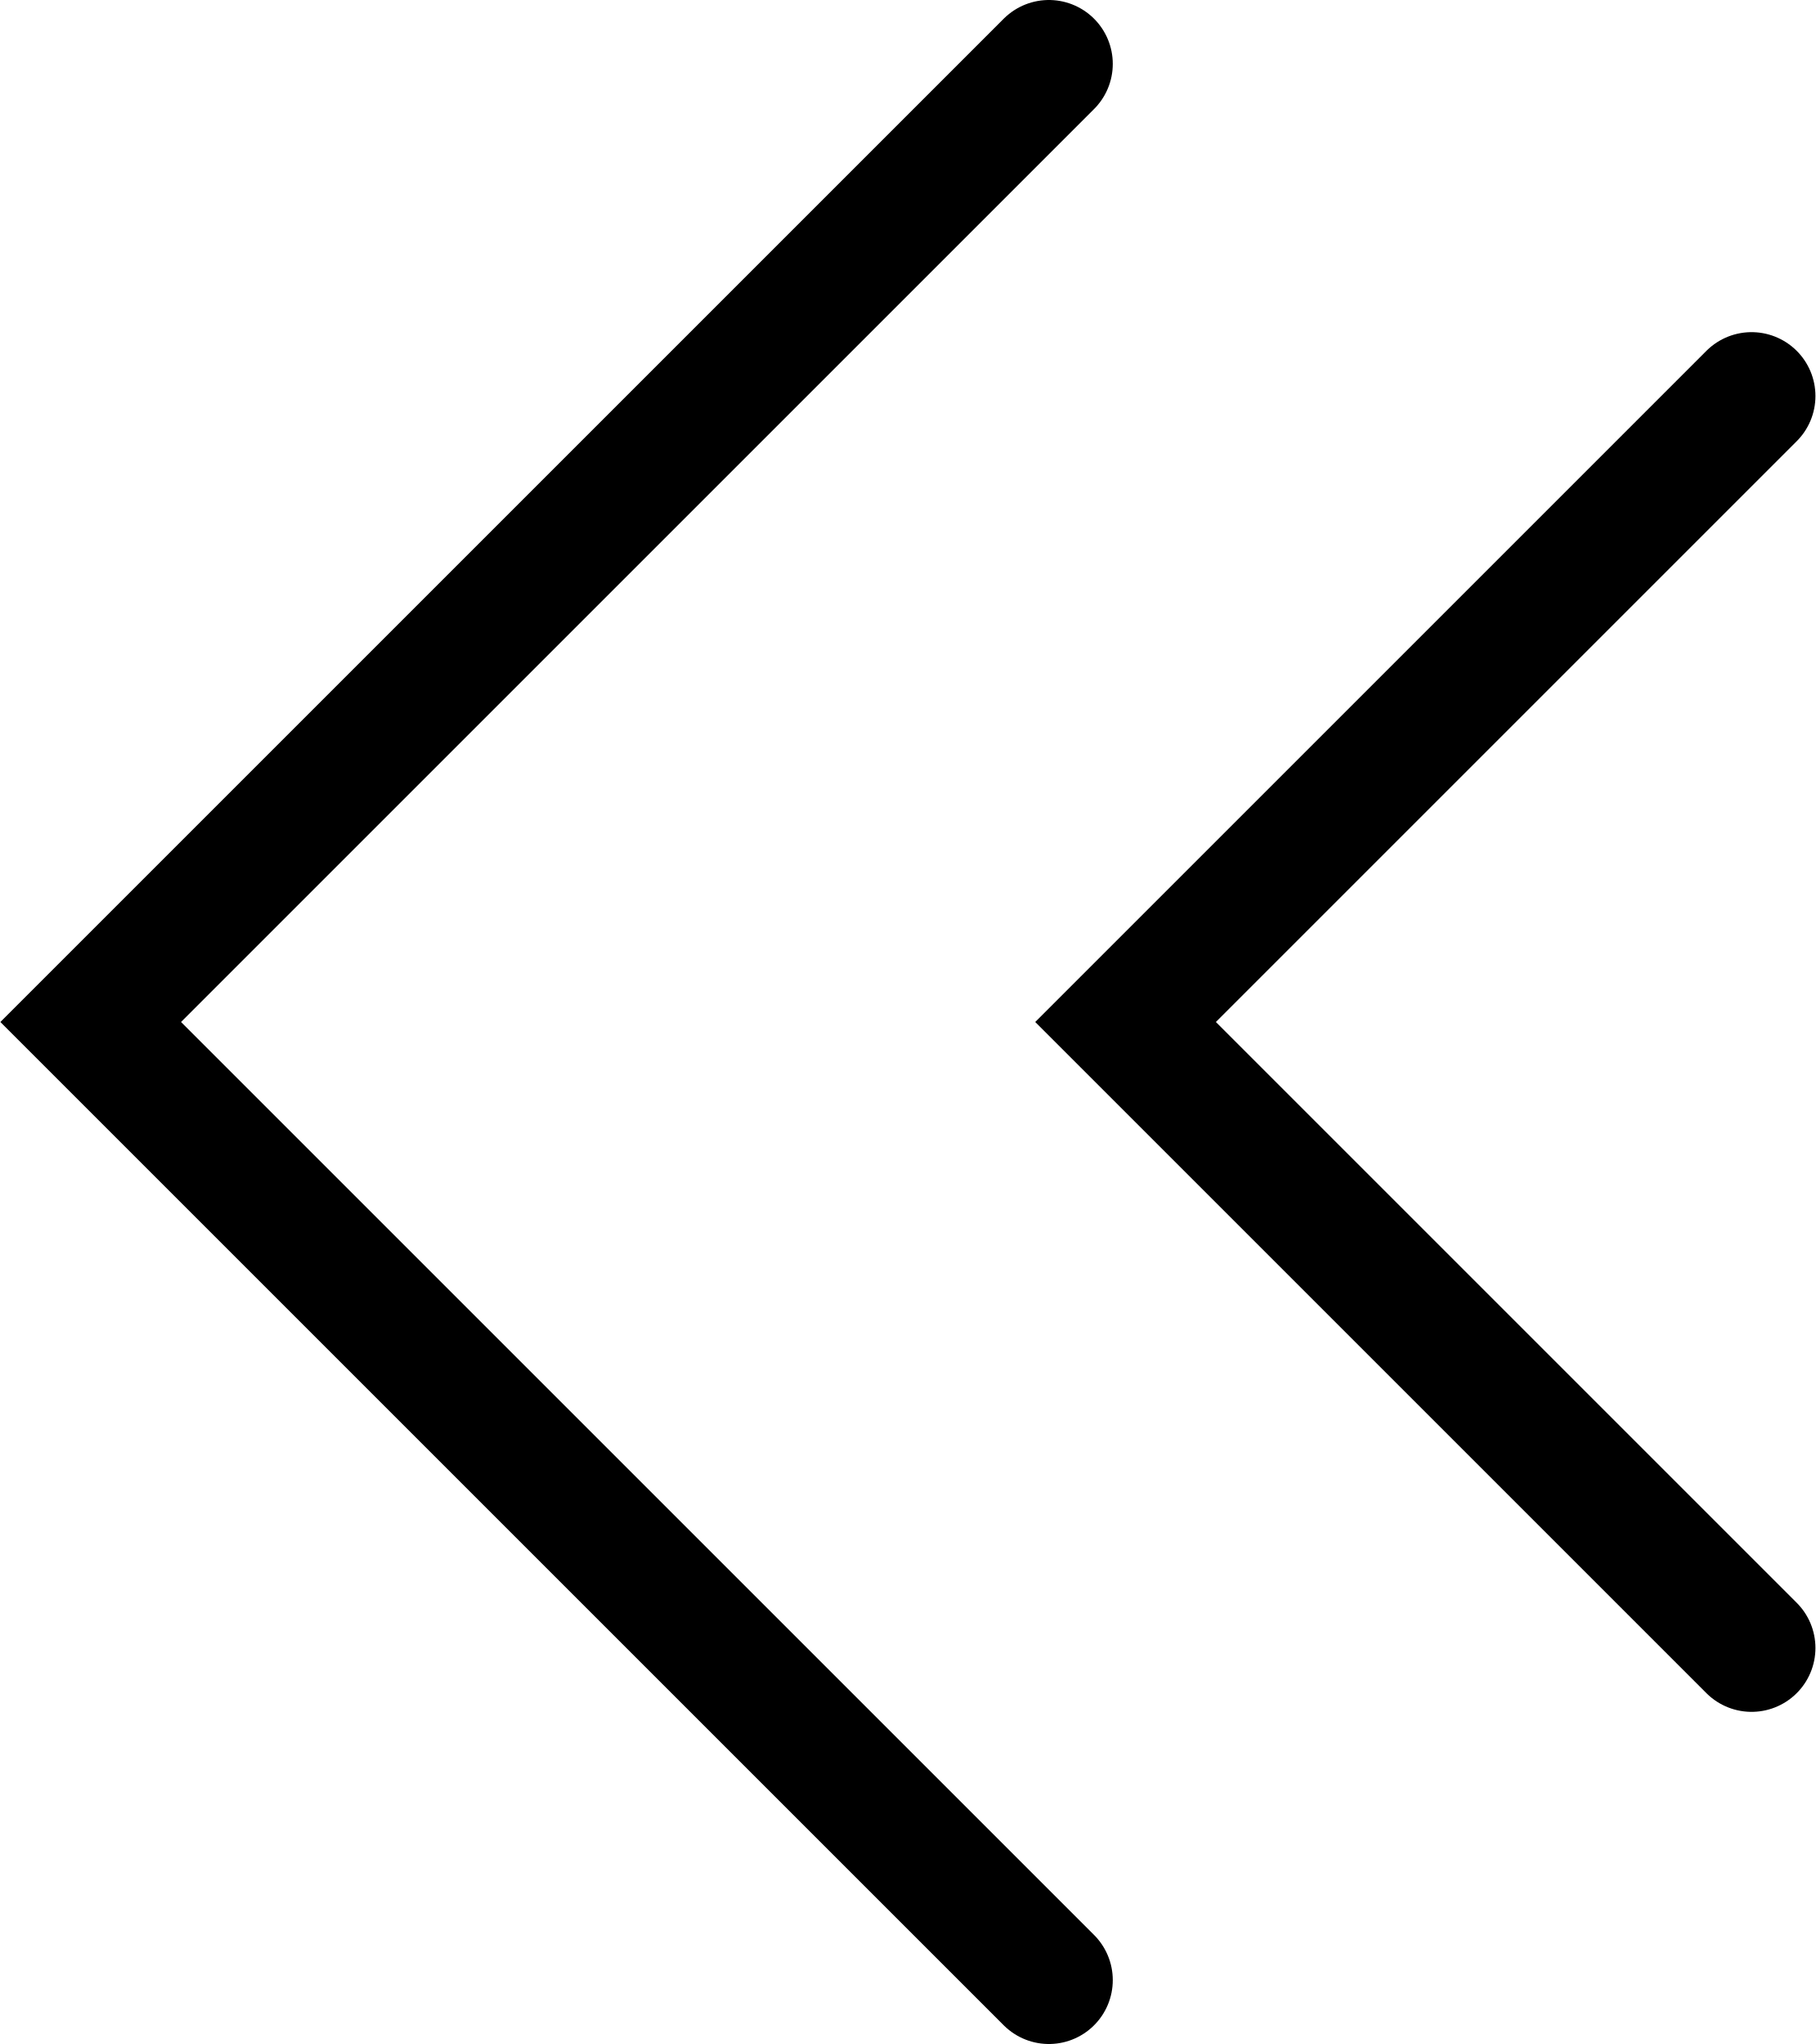
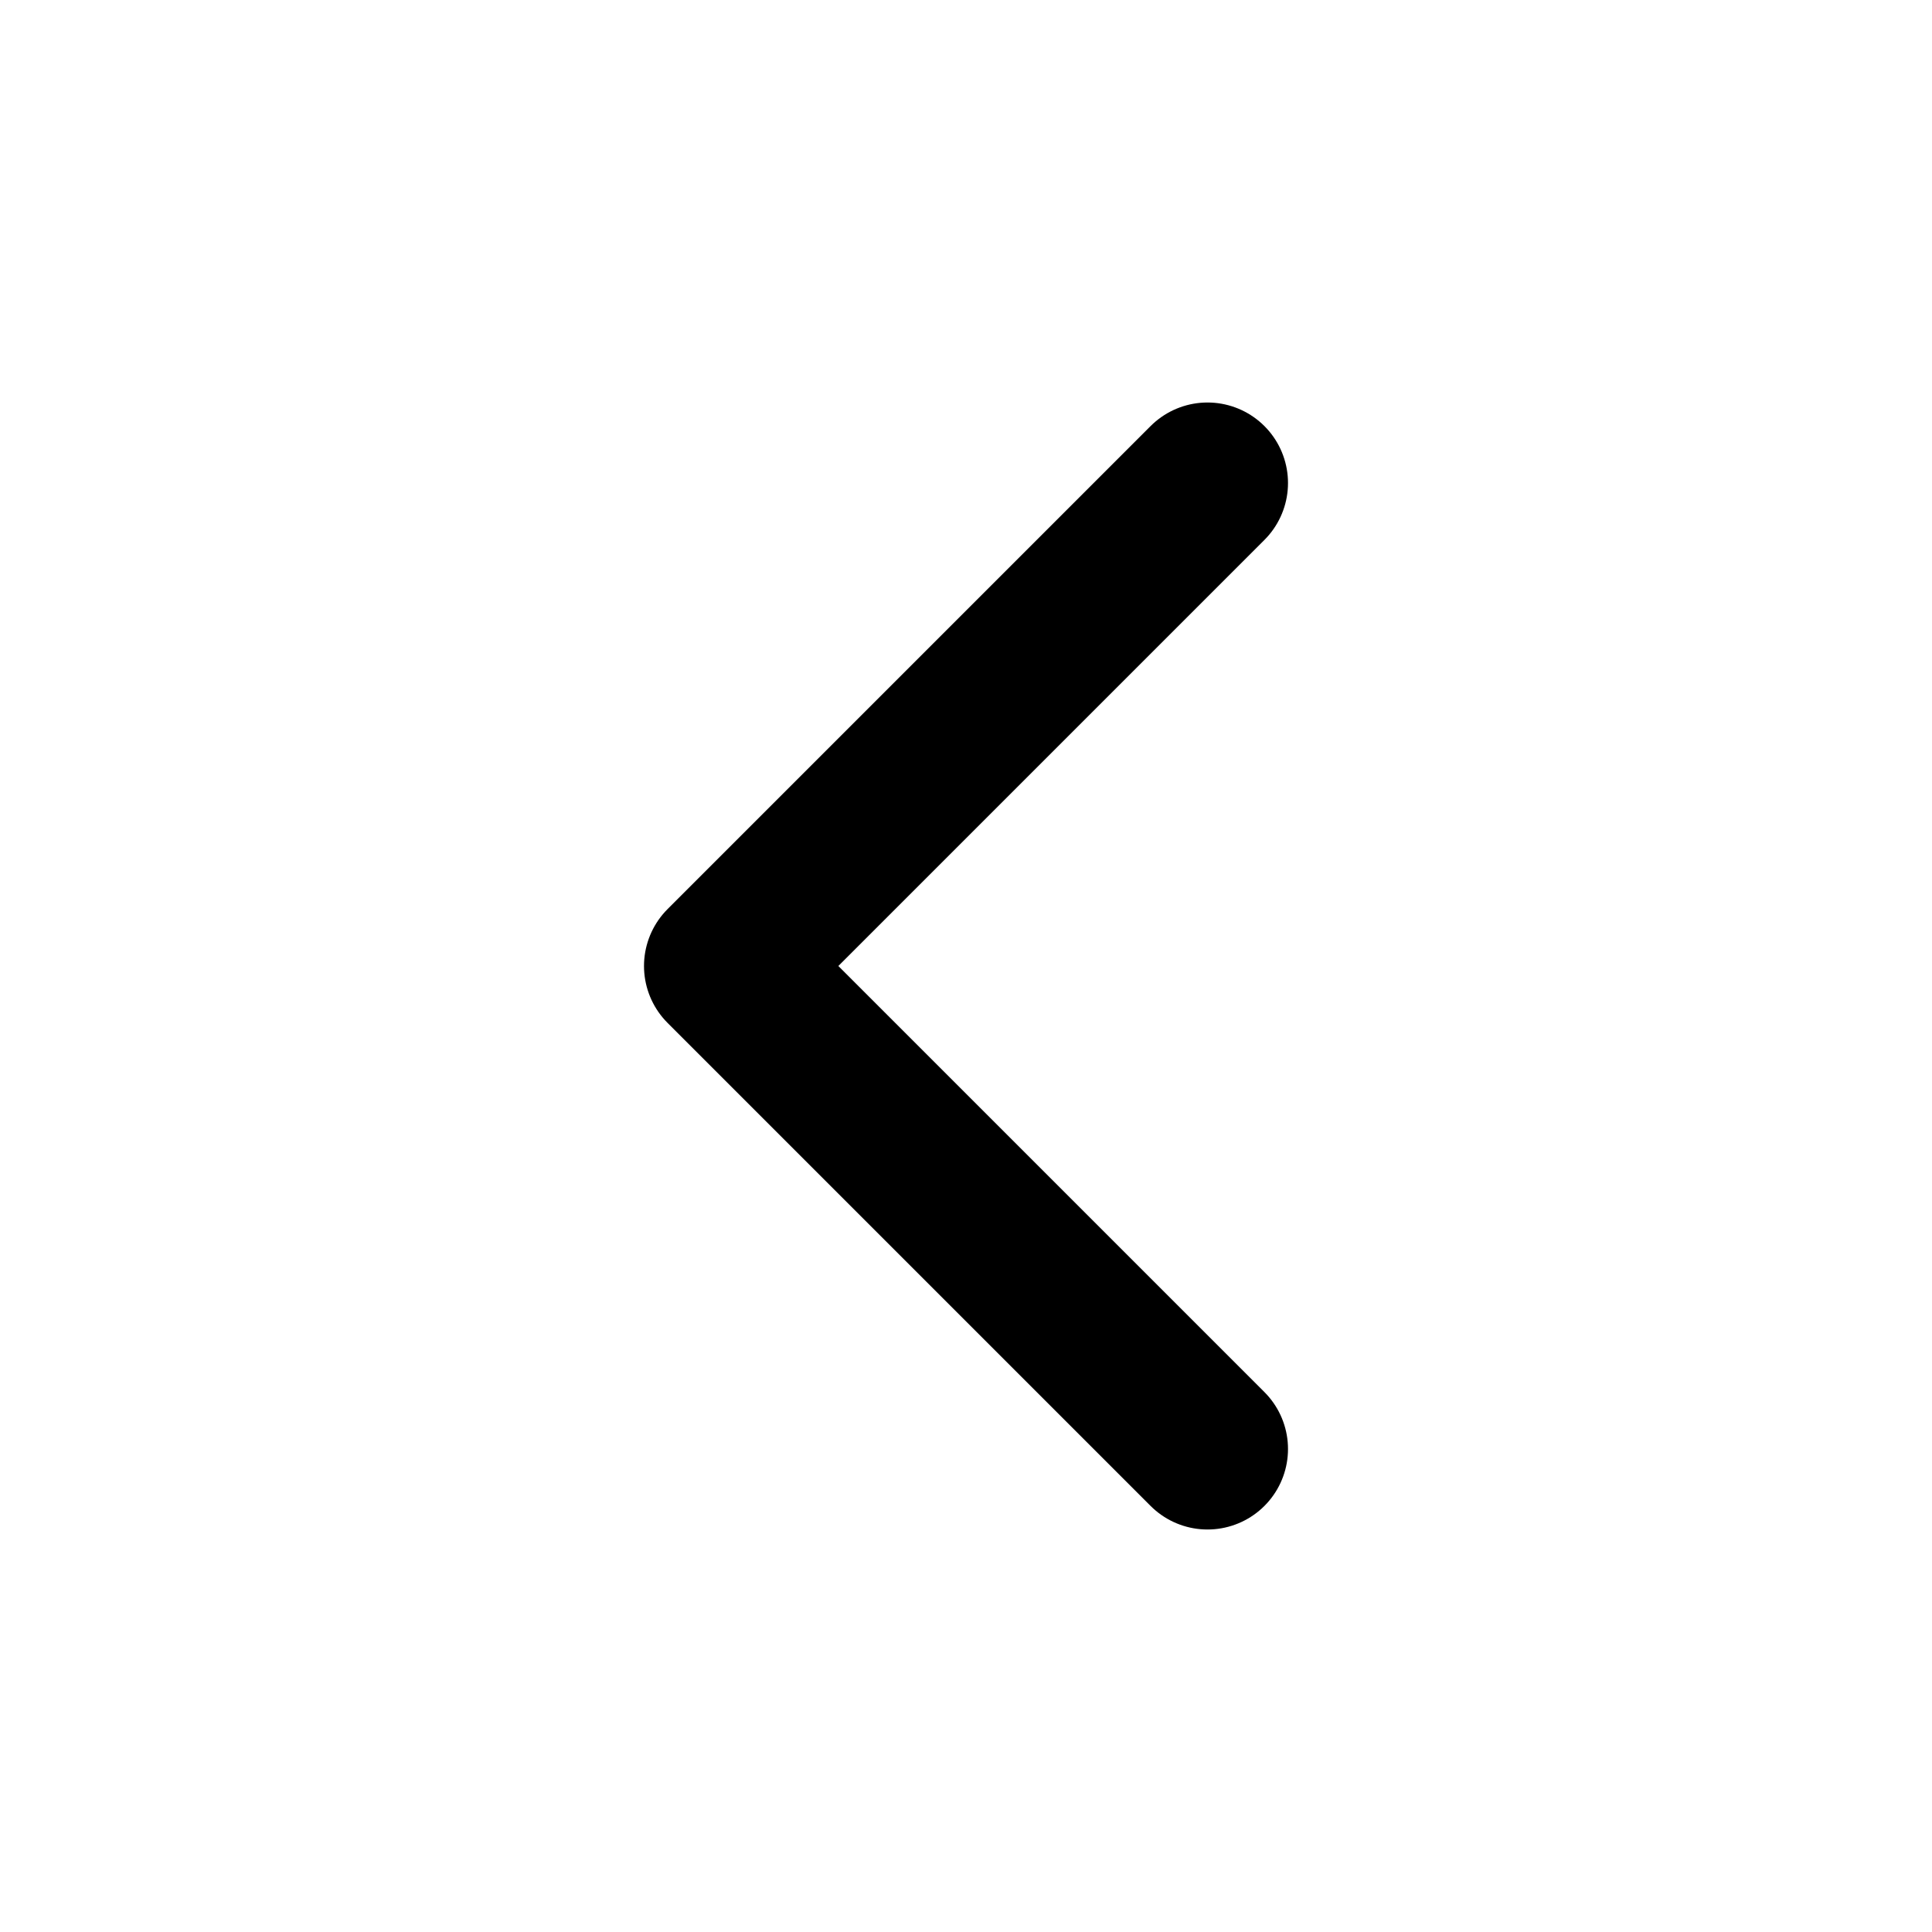
- <svg xmlns="http://www.w3.org/2000/svg" height="16" viewBox="0 0 14.21 16">
-   <path d="m8.21,15.5L.71,8,8.21.5" fill="none" stroke="currentColor" stroke-linecap="round" stroke-width="1" vector-effect="non-scaling-stroke" />
-   <path d="m13.71,12.9l-4.9-4.9,4.9-4.9" fill="none" stroke="currentColor" stroke-linecap="round" stroke-width="1" vector-effect="non-scaling-stroke" />
+ <svg xmlns="http://www.w3.org/2000/svg" height="24" viewBox="0 0 24 24" fill="none" stroke="currentColor" stroke-width="2" stroke-linecap="round" stroke-linejoin="round">
+   <path d="m15 18-6-6 6-6" />
</svg>
